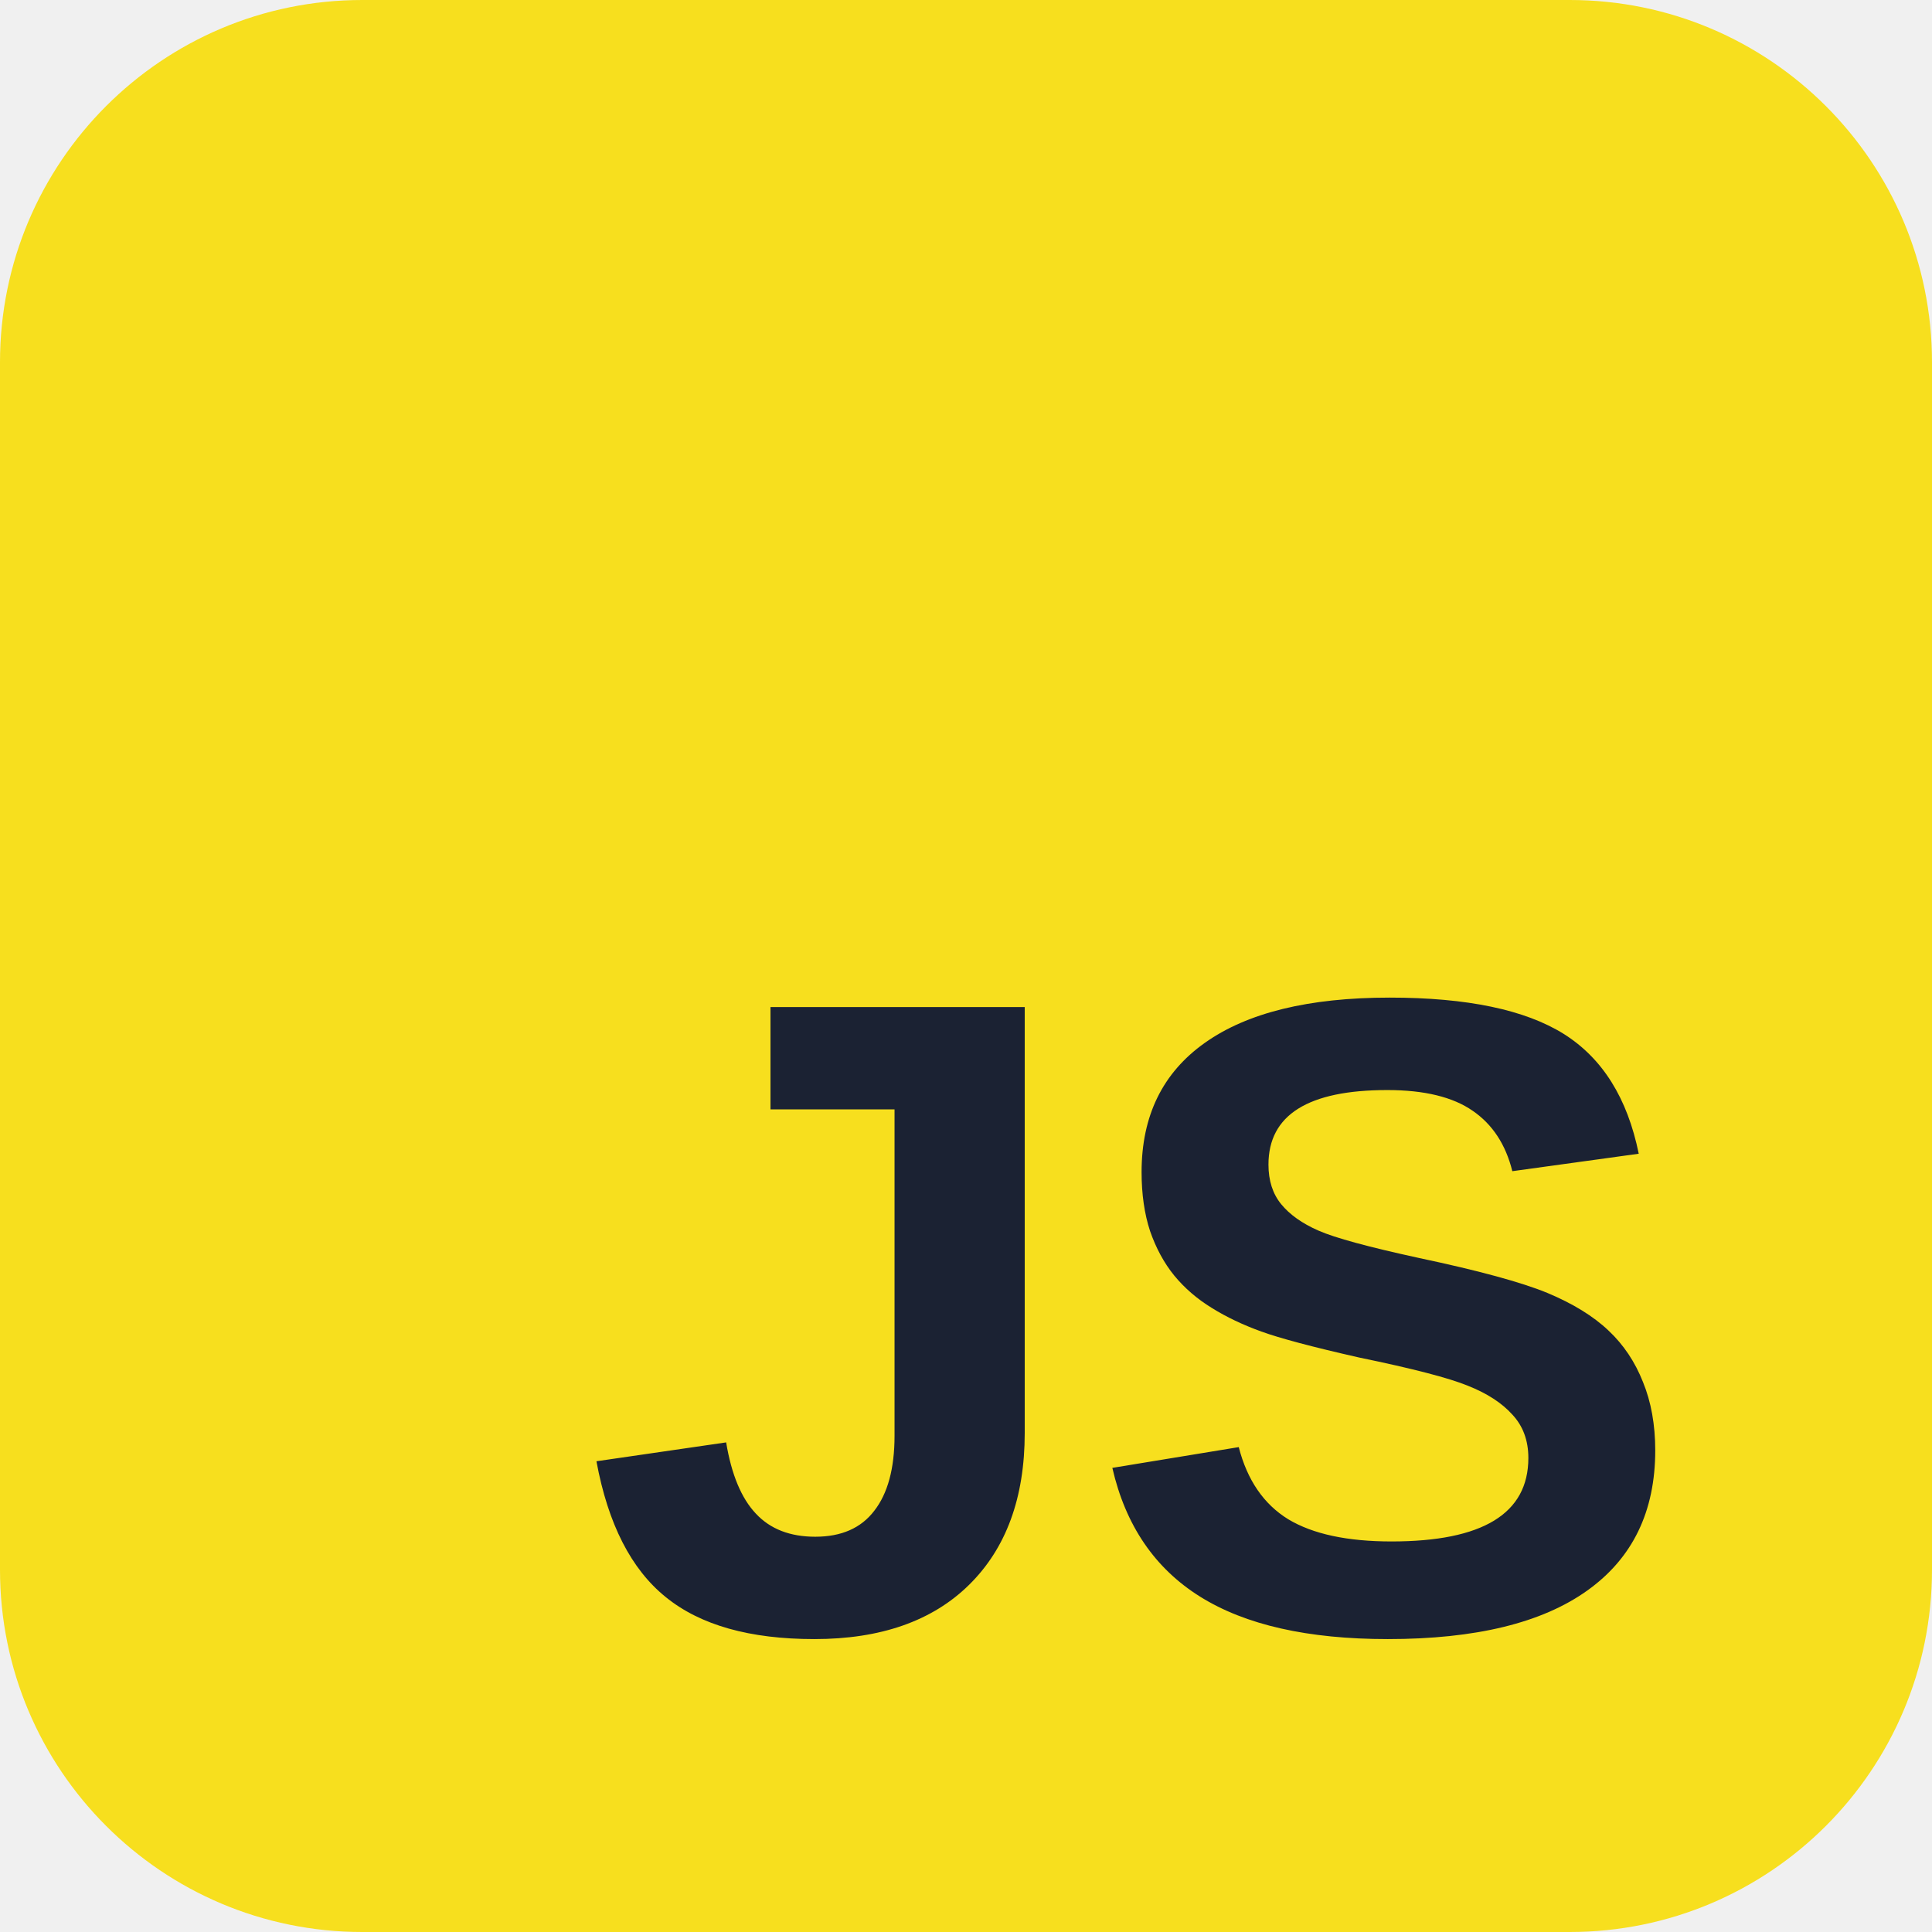
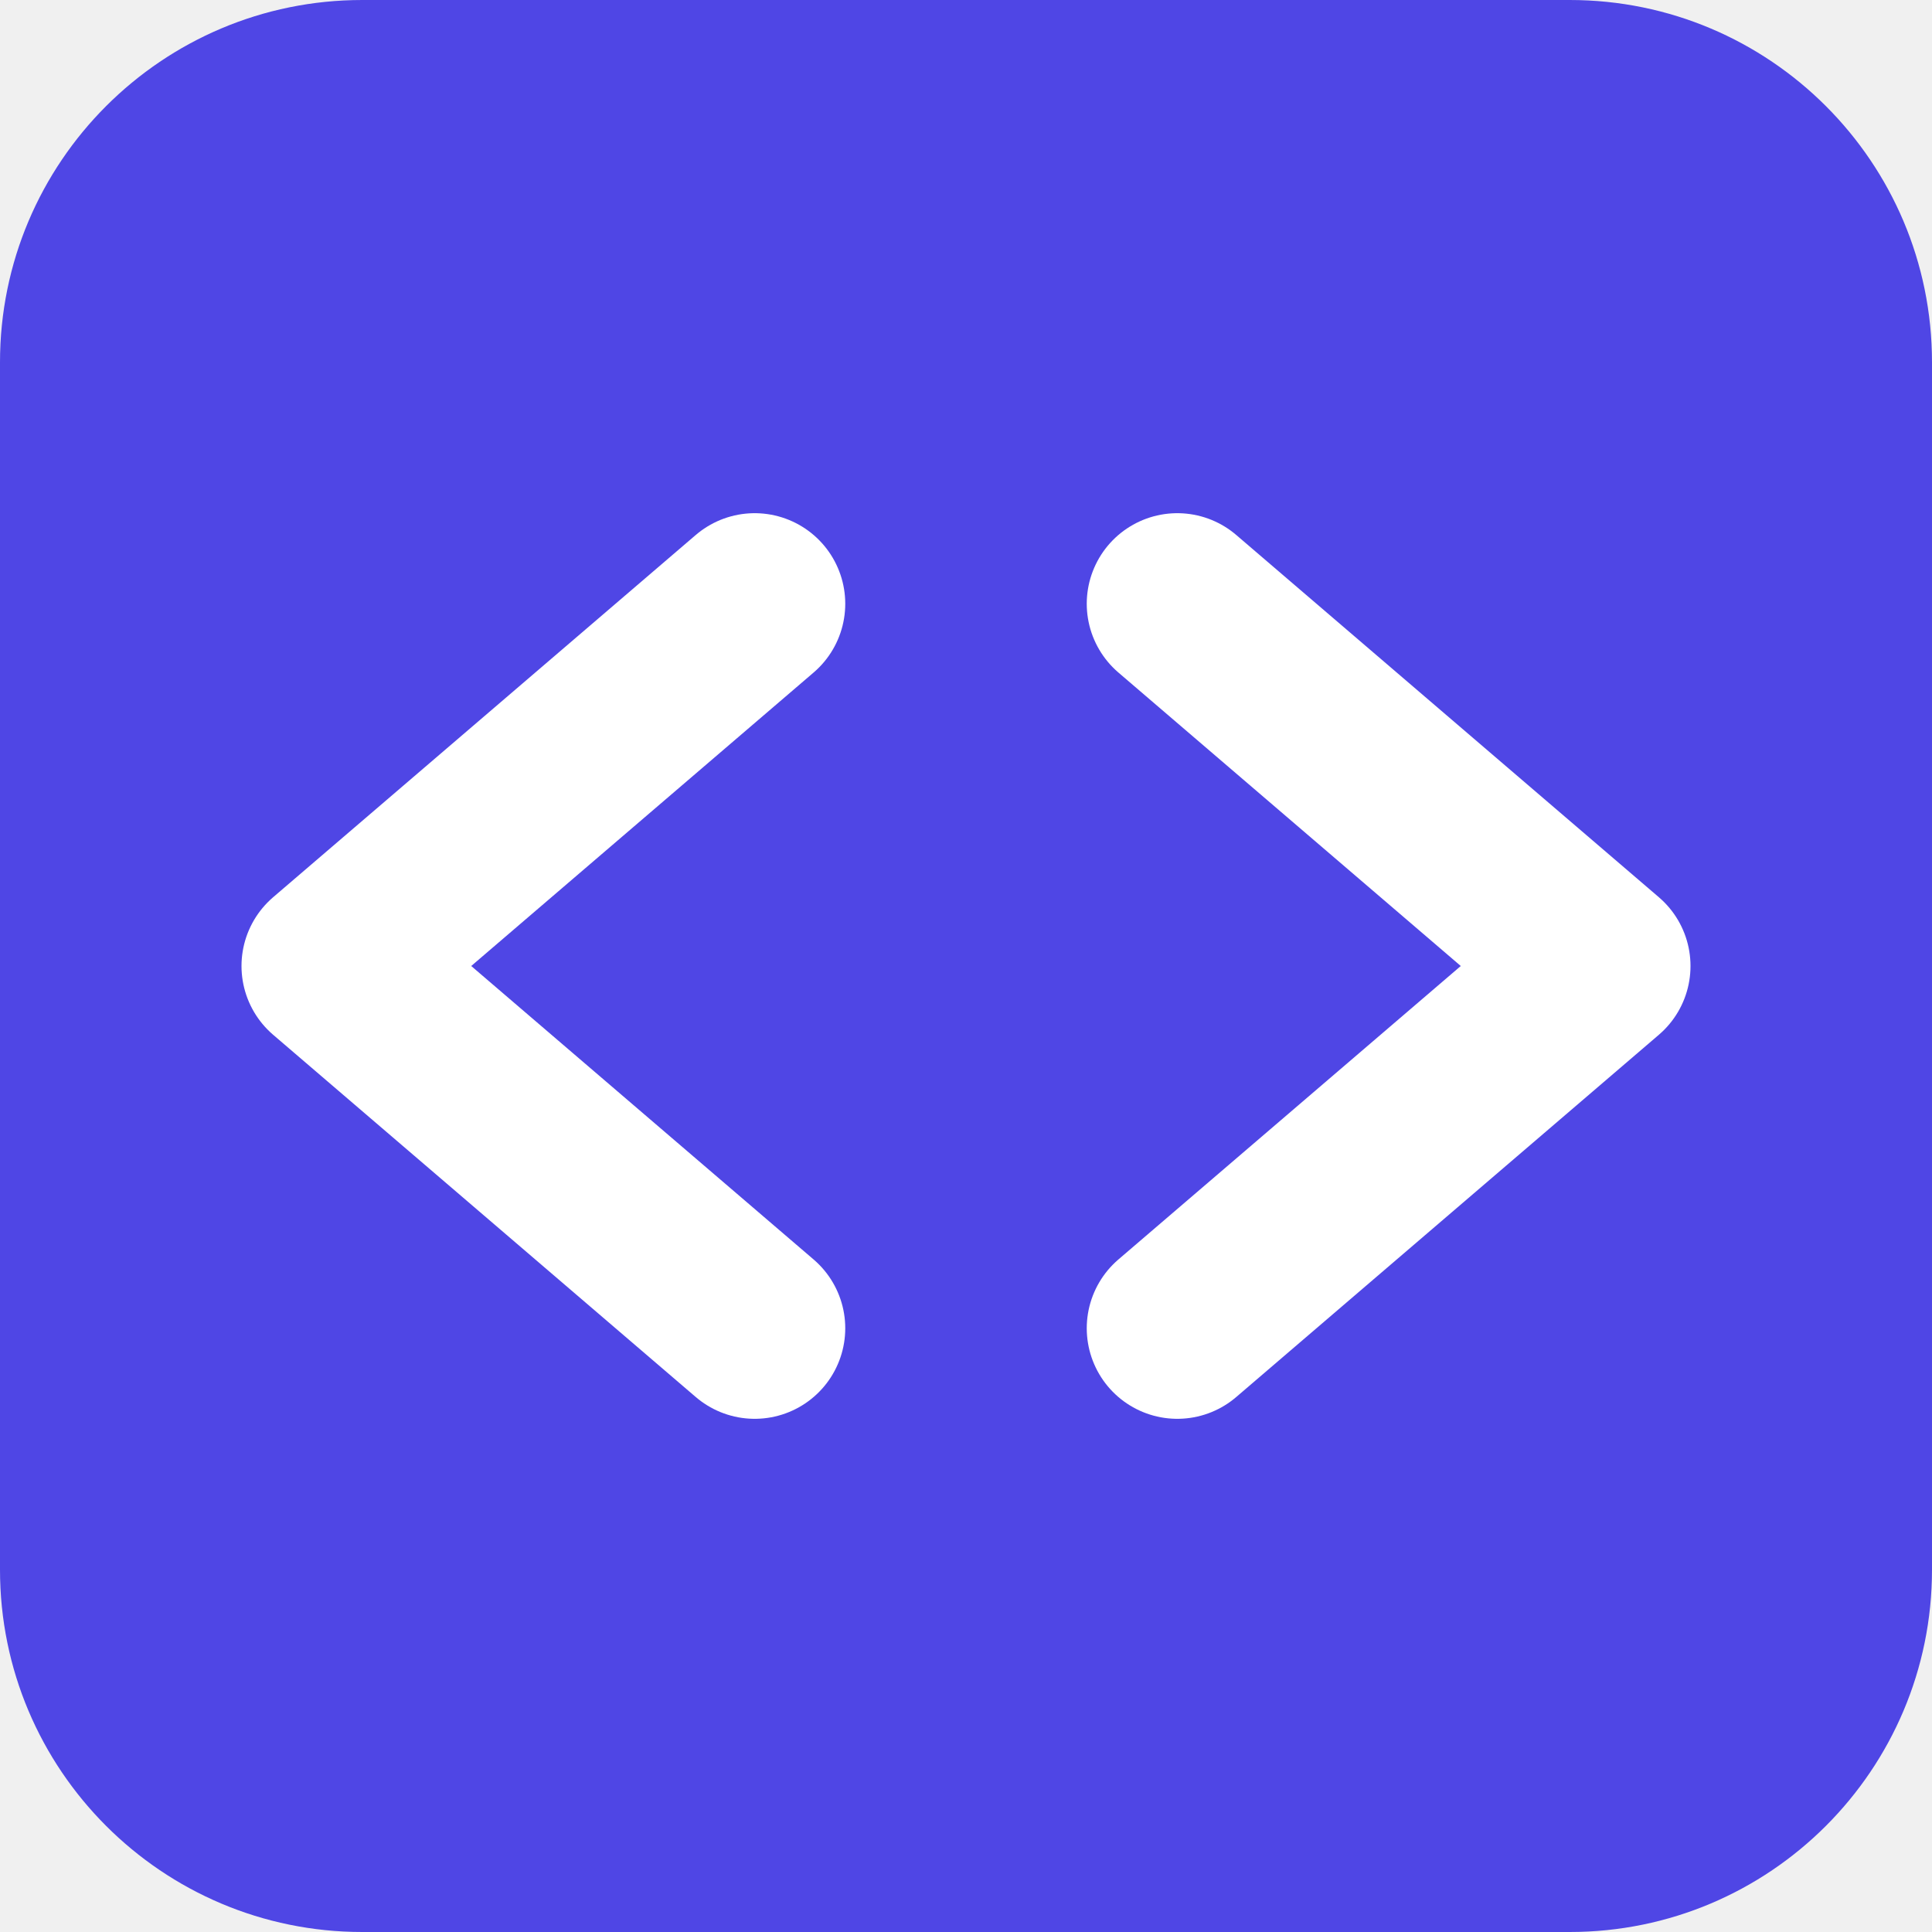
<svg xmlns="http://www.w3.org/2000/svg" viewBox="0 0 64 64">
-   <rect width="64" height="64" rx="12" fill="#f7df1e" />
-   <text x="56" y="54" text-anchor="end" font-family="Arial, Helvetica, sans-serif" font-weight="700" font-size="30" fill="#1b2233">JS</text>
+   <rect width="64" height="64" rx="12" fill="#4f46e5" />
+   <path d="M25 20 L11 32 L25 44 M39 20 L53 32 L39 44" fill="none" stroke="#ffffff" stroke-width="6" stroke-linecap="round" stroke-linejoin="round" />
</svg>
